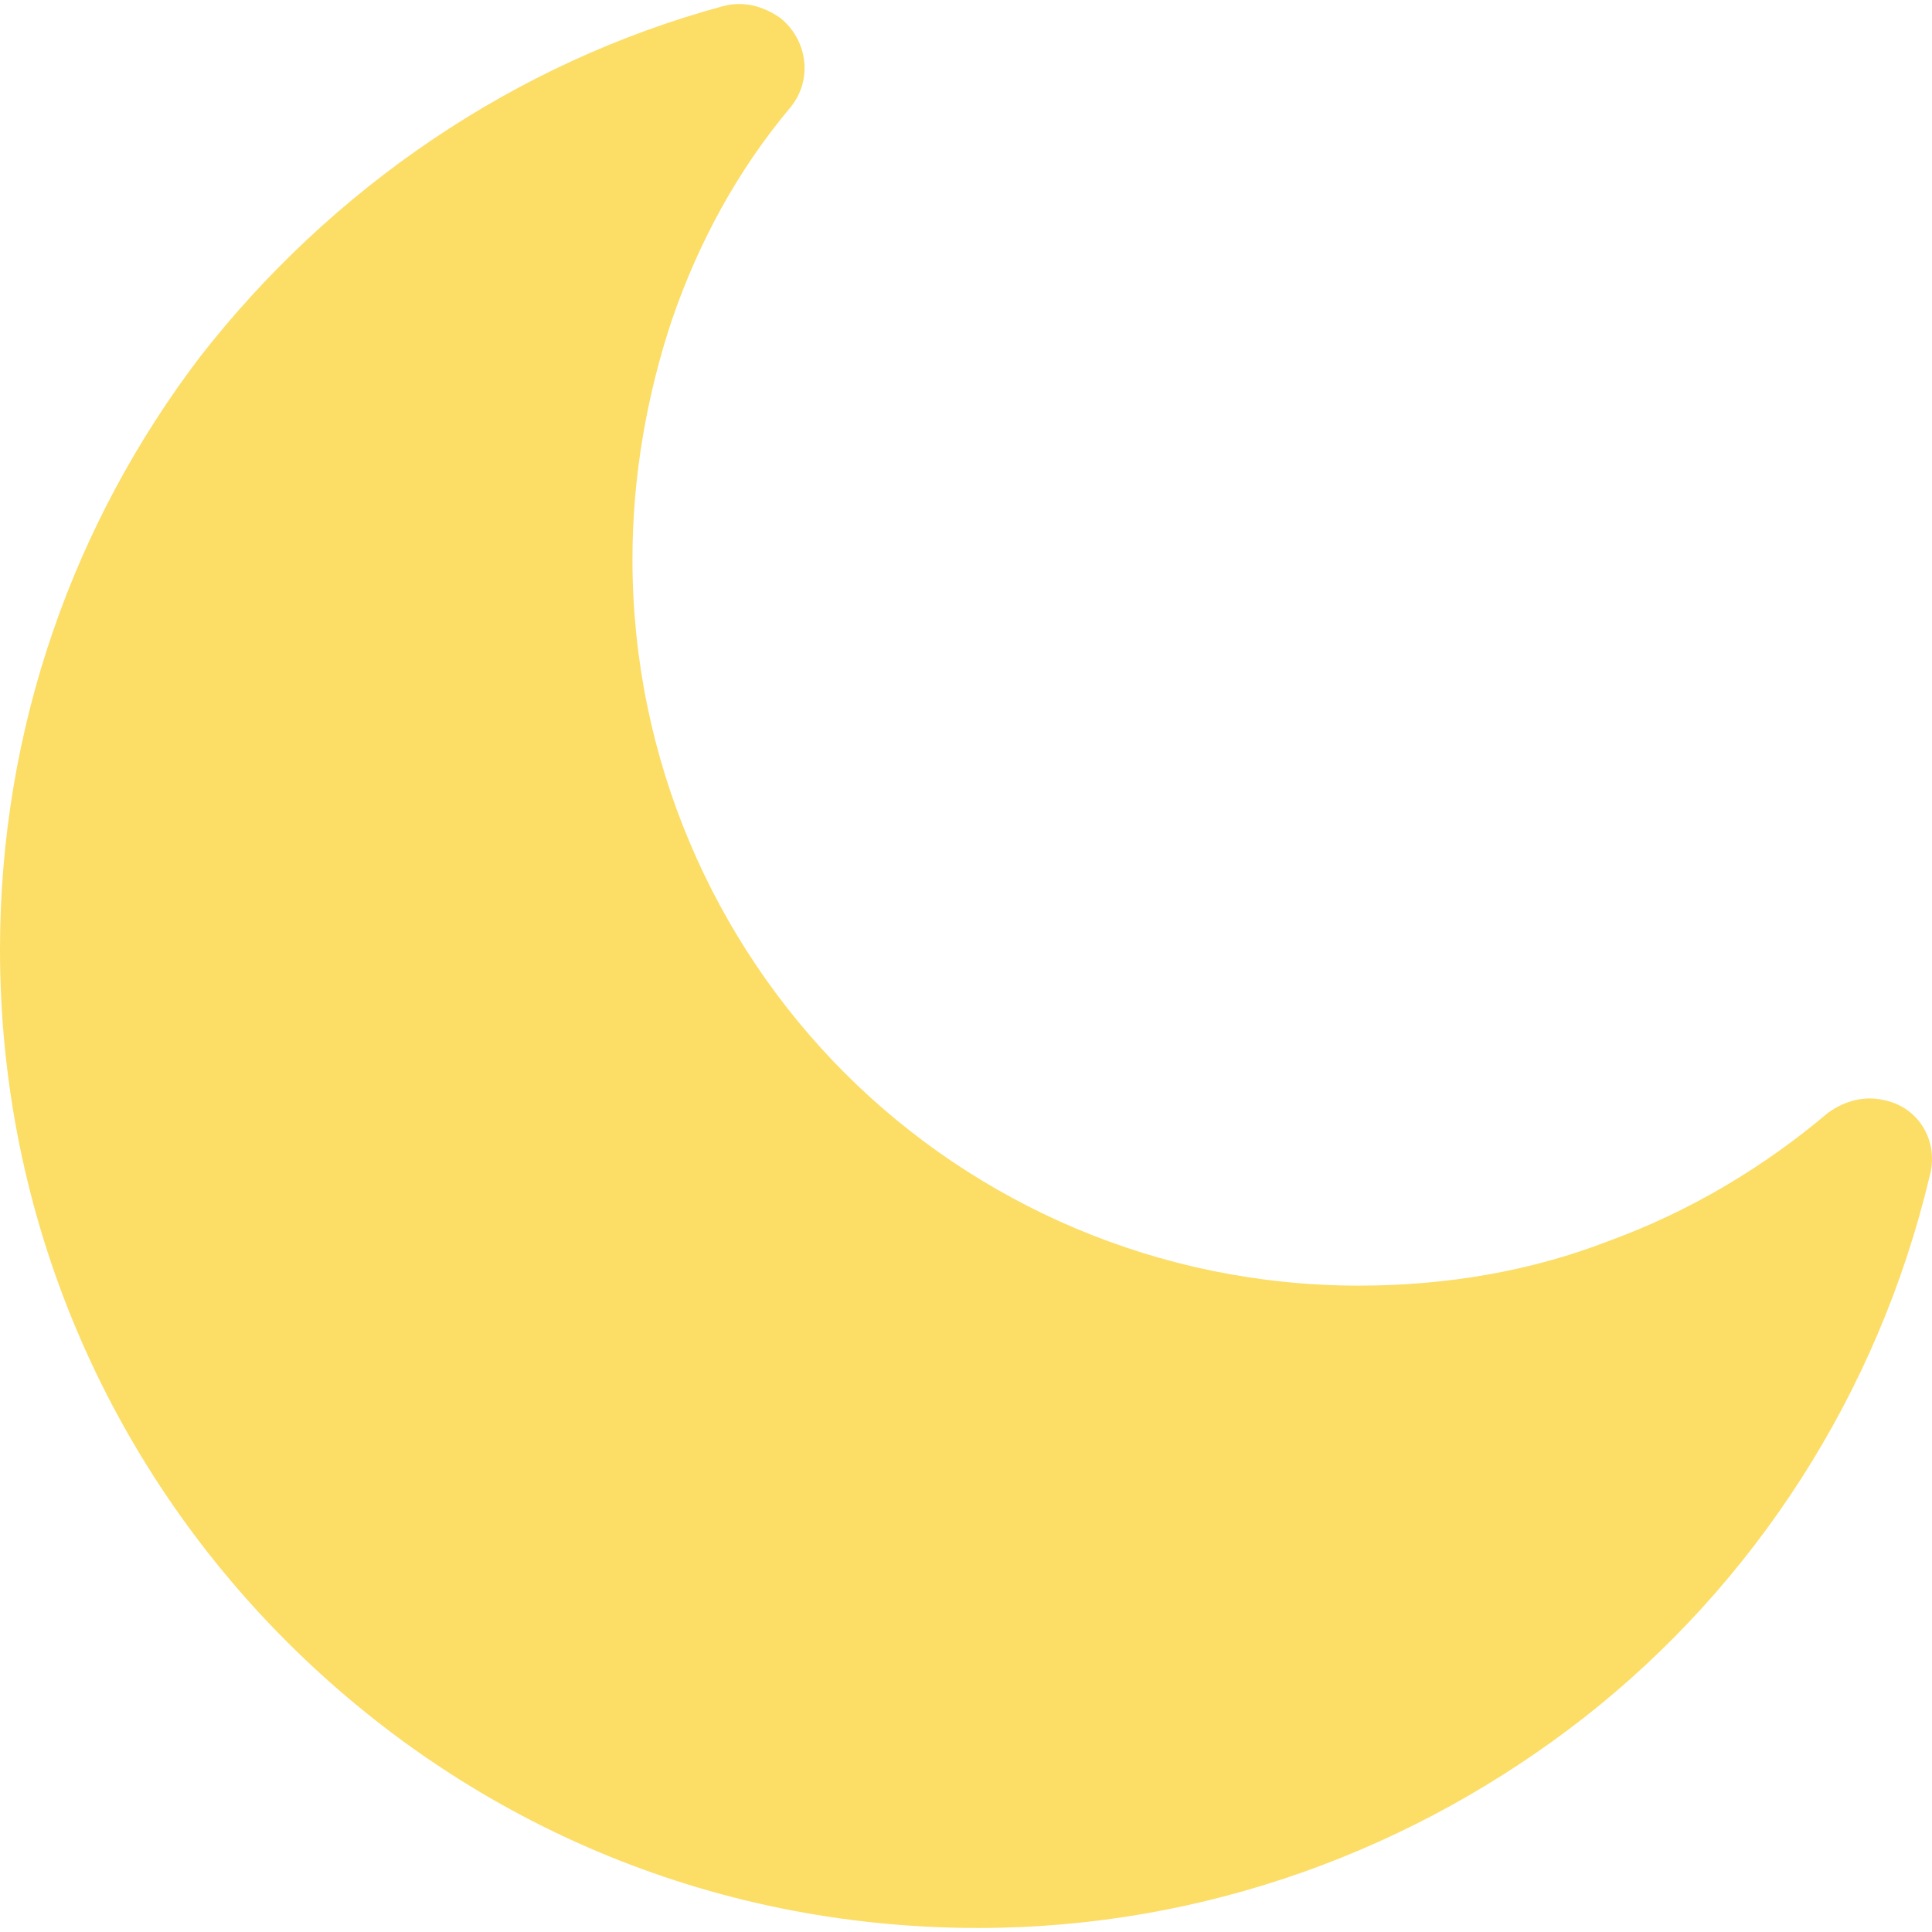
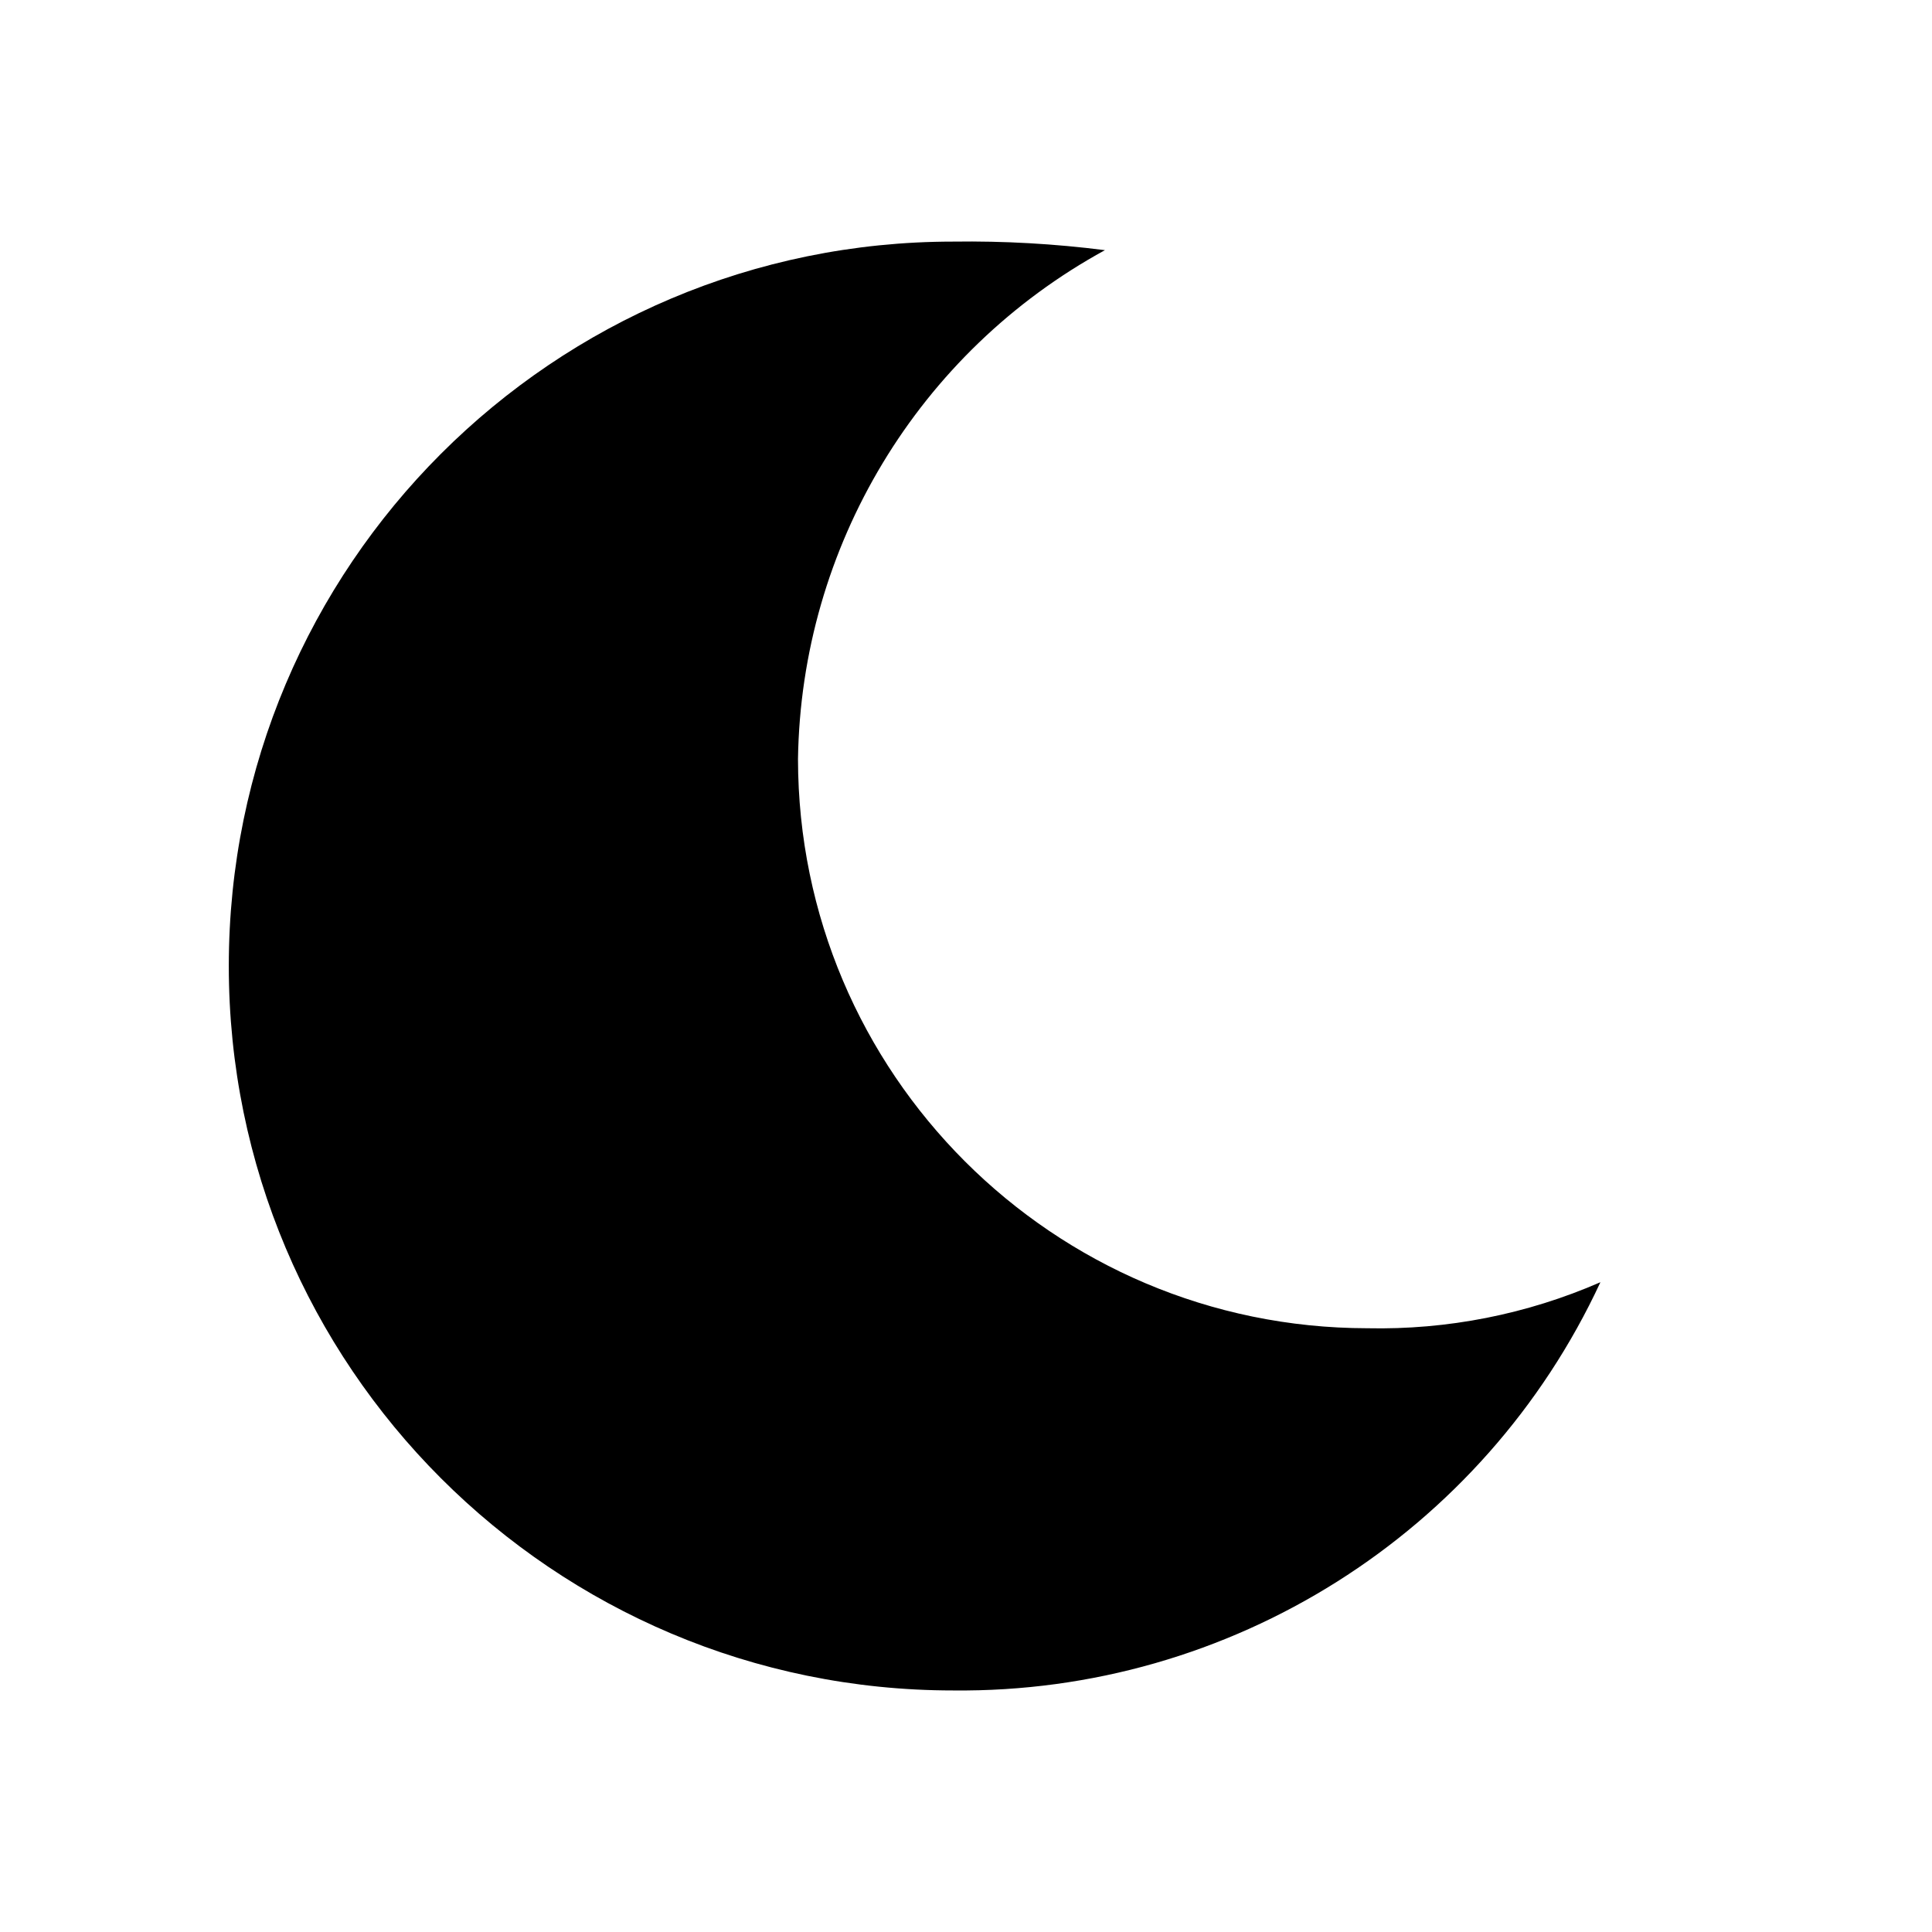
- <svg xmlns="http://www.w3.org/2000/svg" xmlnssvgjs="http://svgjs.com/svgjs" version="1.1" width="512" height="512" x="0" y="0" viewBox="0 0 312.812 312.812" style="enable-background:new 0 0 512 512" xml:space="preserve" class="">
-   <g>
-     <g>
-       <g>
-         <path d="M305.2,178.159c-3.2-0.8-6.4,0-9.2,2c-10.4,8.8-22.4,16-35.6,20.8c-12.4,4.8-26,7.2-40.4,7.2c-32.4,0-62-13.2-83.2-34.4    c-21.2-21.2-34.4-50.8-34.4-83.2c0-13.6,2.4-26.8,6.4-38.8c4.4-12.8,10.8-24.4,19.2-34.4c3.6-4.4,2.8-10.8-1.6-14.4    c-2.8-2-6-2.8-9.2-2c-34,9.2-63.6,29.6-84.8,56.8c-20.4,26.8-32.4,60-32.4,96c0,43.6,17.6,83.2,46.4,112s68,46.4,112,46.4    c36.8,0,70.8-12.8,98-34c27.6-21.6,47.6-52.4,56-87.6C314,184.959,310.8,179.359,305.2,178.159z" fill="#fcdd66" data-original="#000000" style="" />
-       </g>
-     </g>
-     <g>
- </g>
-     <g>
- </g>
-     <g>
- </g>
-     <g>
- </g>
-     <g>
- </g>
-     <g>
- </g>
-     <g>
- </g>
-     <g>
- </g>
-     <g>
- </g>
-     <g>
- </g>
-     <g>
- </g>
-     <g>
- </g>
-     <g>
- </g>
-     <g>
- </g>
-     <g>
- </g>
+ <svg xmlns="http://www.w3.org/2000/svg" xmlnssvgjs="http://svgjs.com/svgjs" version="1.1" width="512" height="512" x="0" y="0" viewBox="0 0 448 448.045" style="enable-background:new 0 0 512 512" xml:space="preserve">
+   <g transform="matrix(0.75,0,0,0.75,53.02051,56.00527)">
+     <path d="m224.023 448.031c85.715.902 164.012-48.488 200.117-126.23-22.723 9.914-47.332 14.77-72.117 14.23-97.156-.109-175.891-78.844-176-176 .973-65.719 37.234-125.832 94.91-157.352-15.555-1.98-31.23-2.867-46.91-2.648-123.715 0-224 100.289-224 224 0 123.715 100.285 224 224 224zm0 0" data-original="#000000" style="" />
  </g>
</svg>
